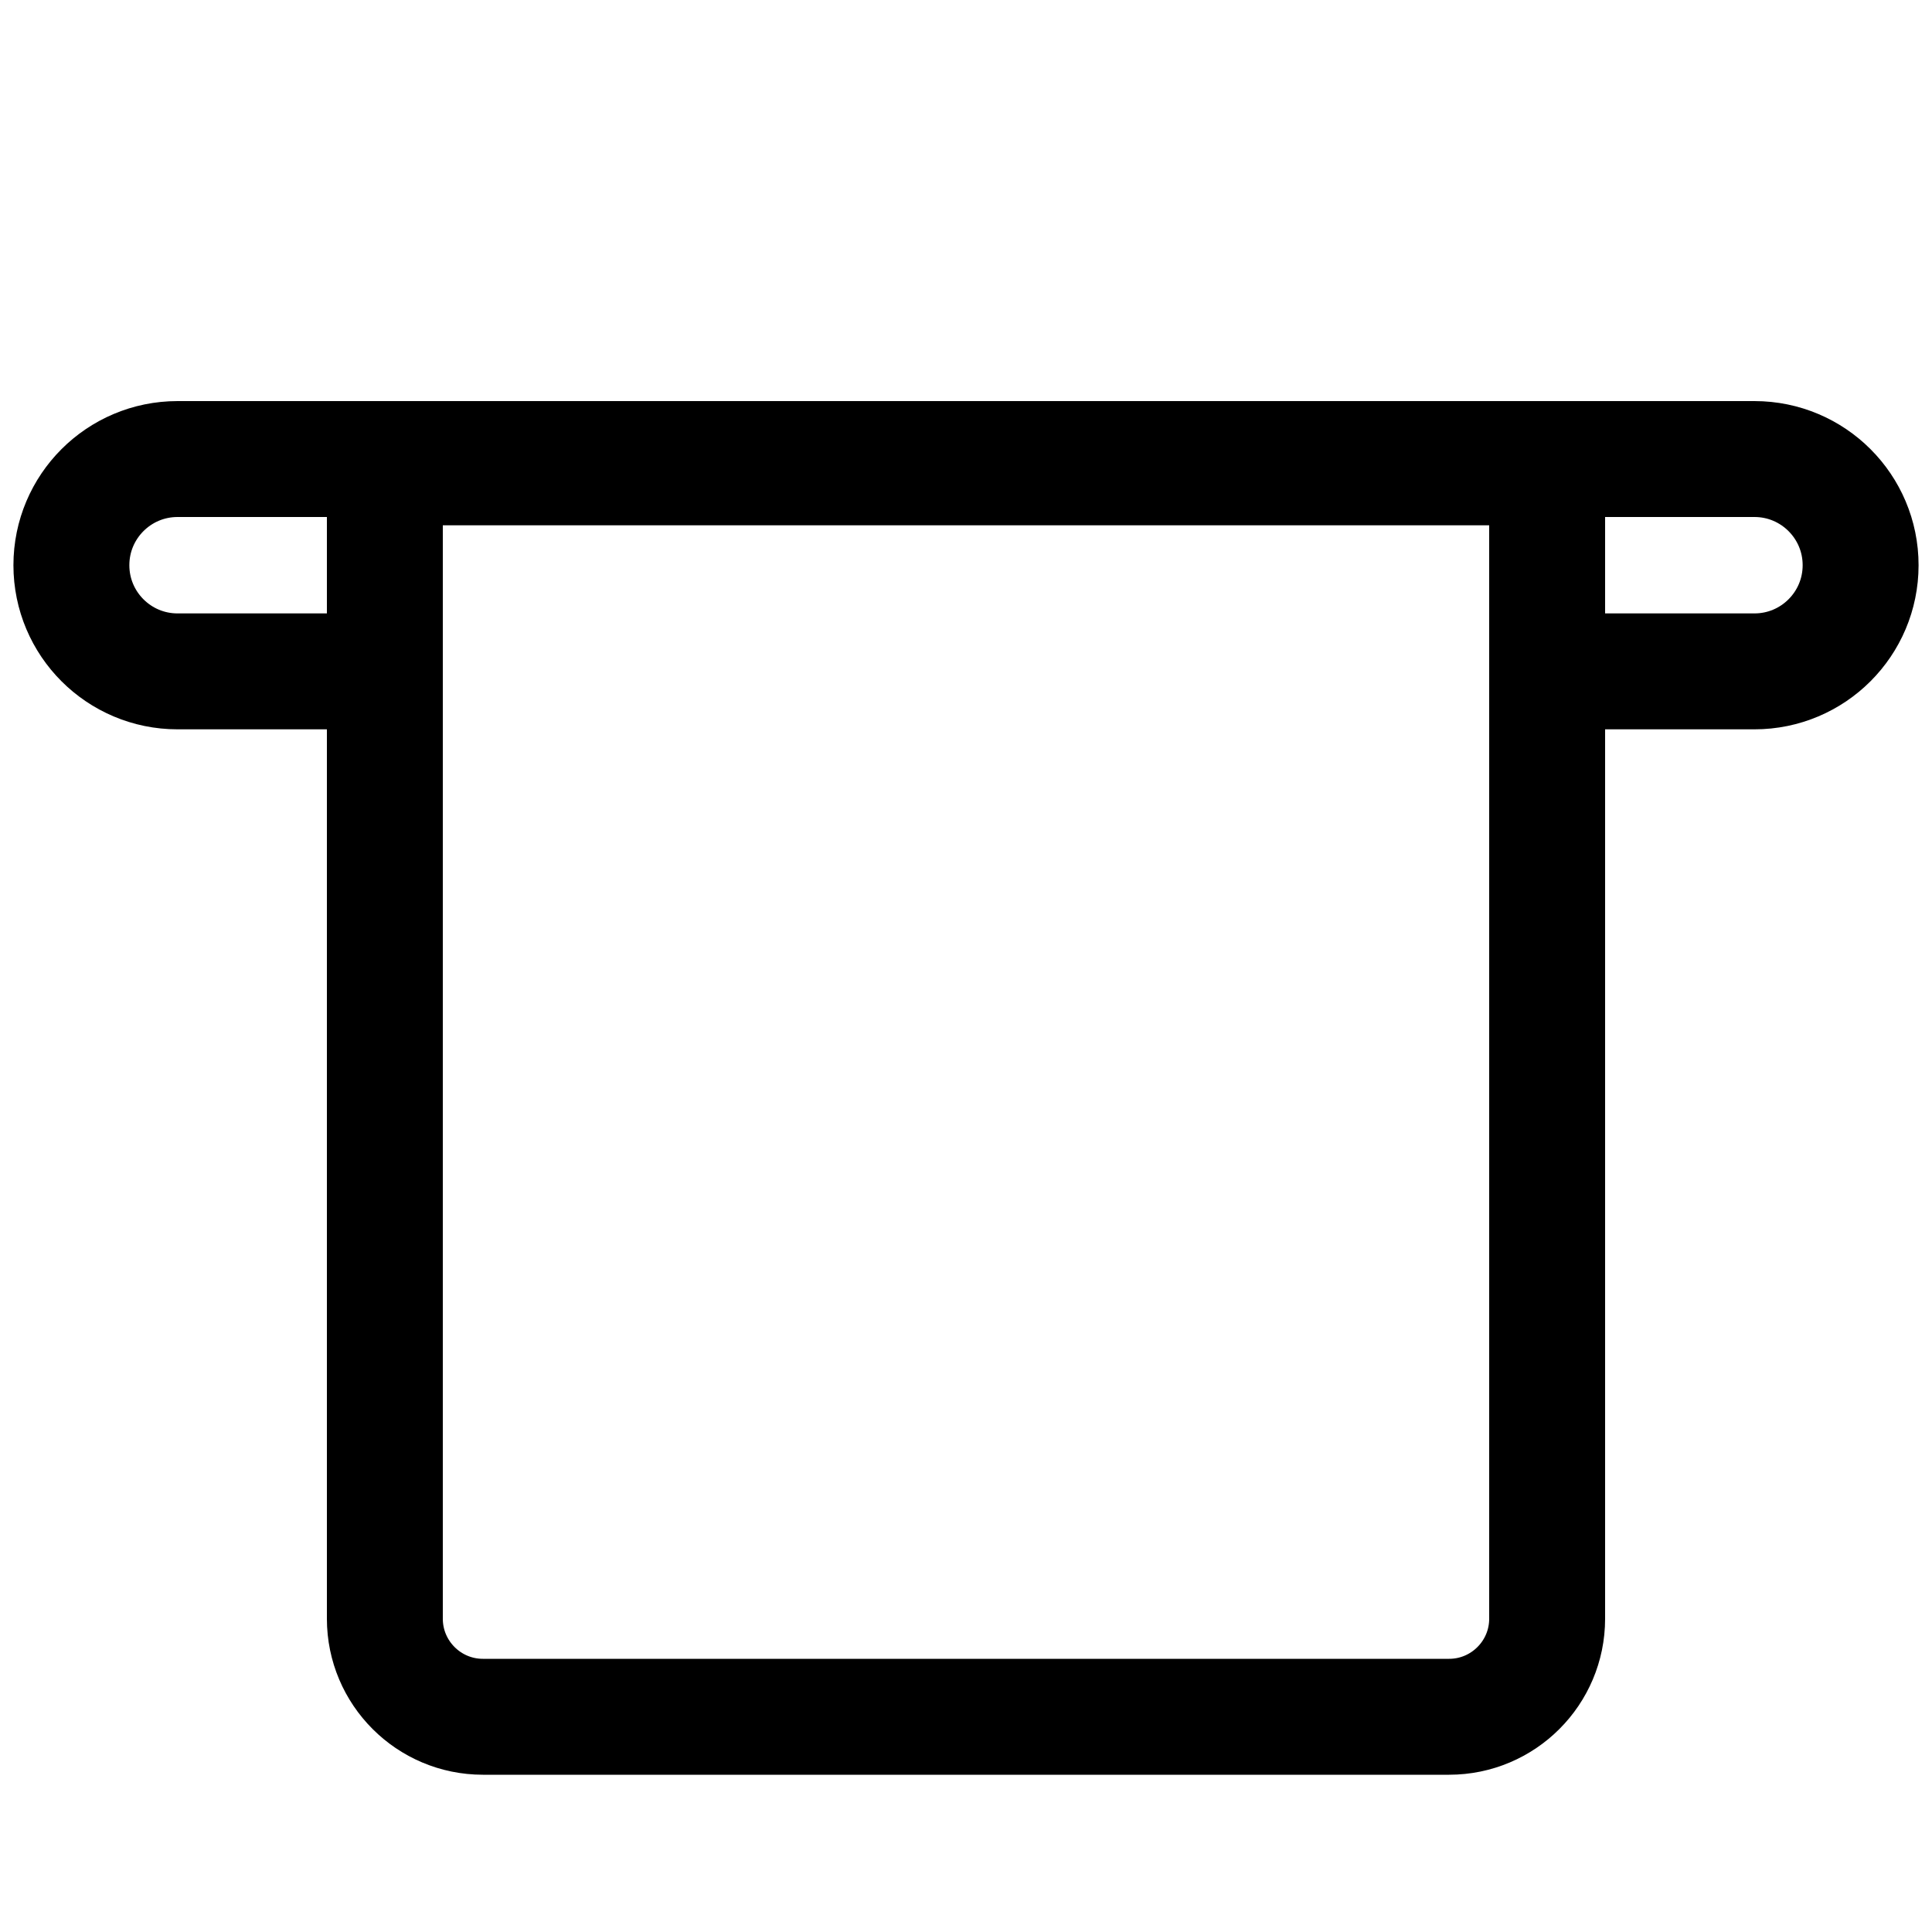
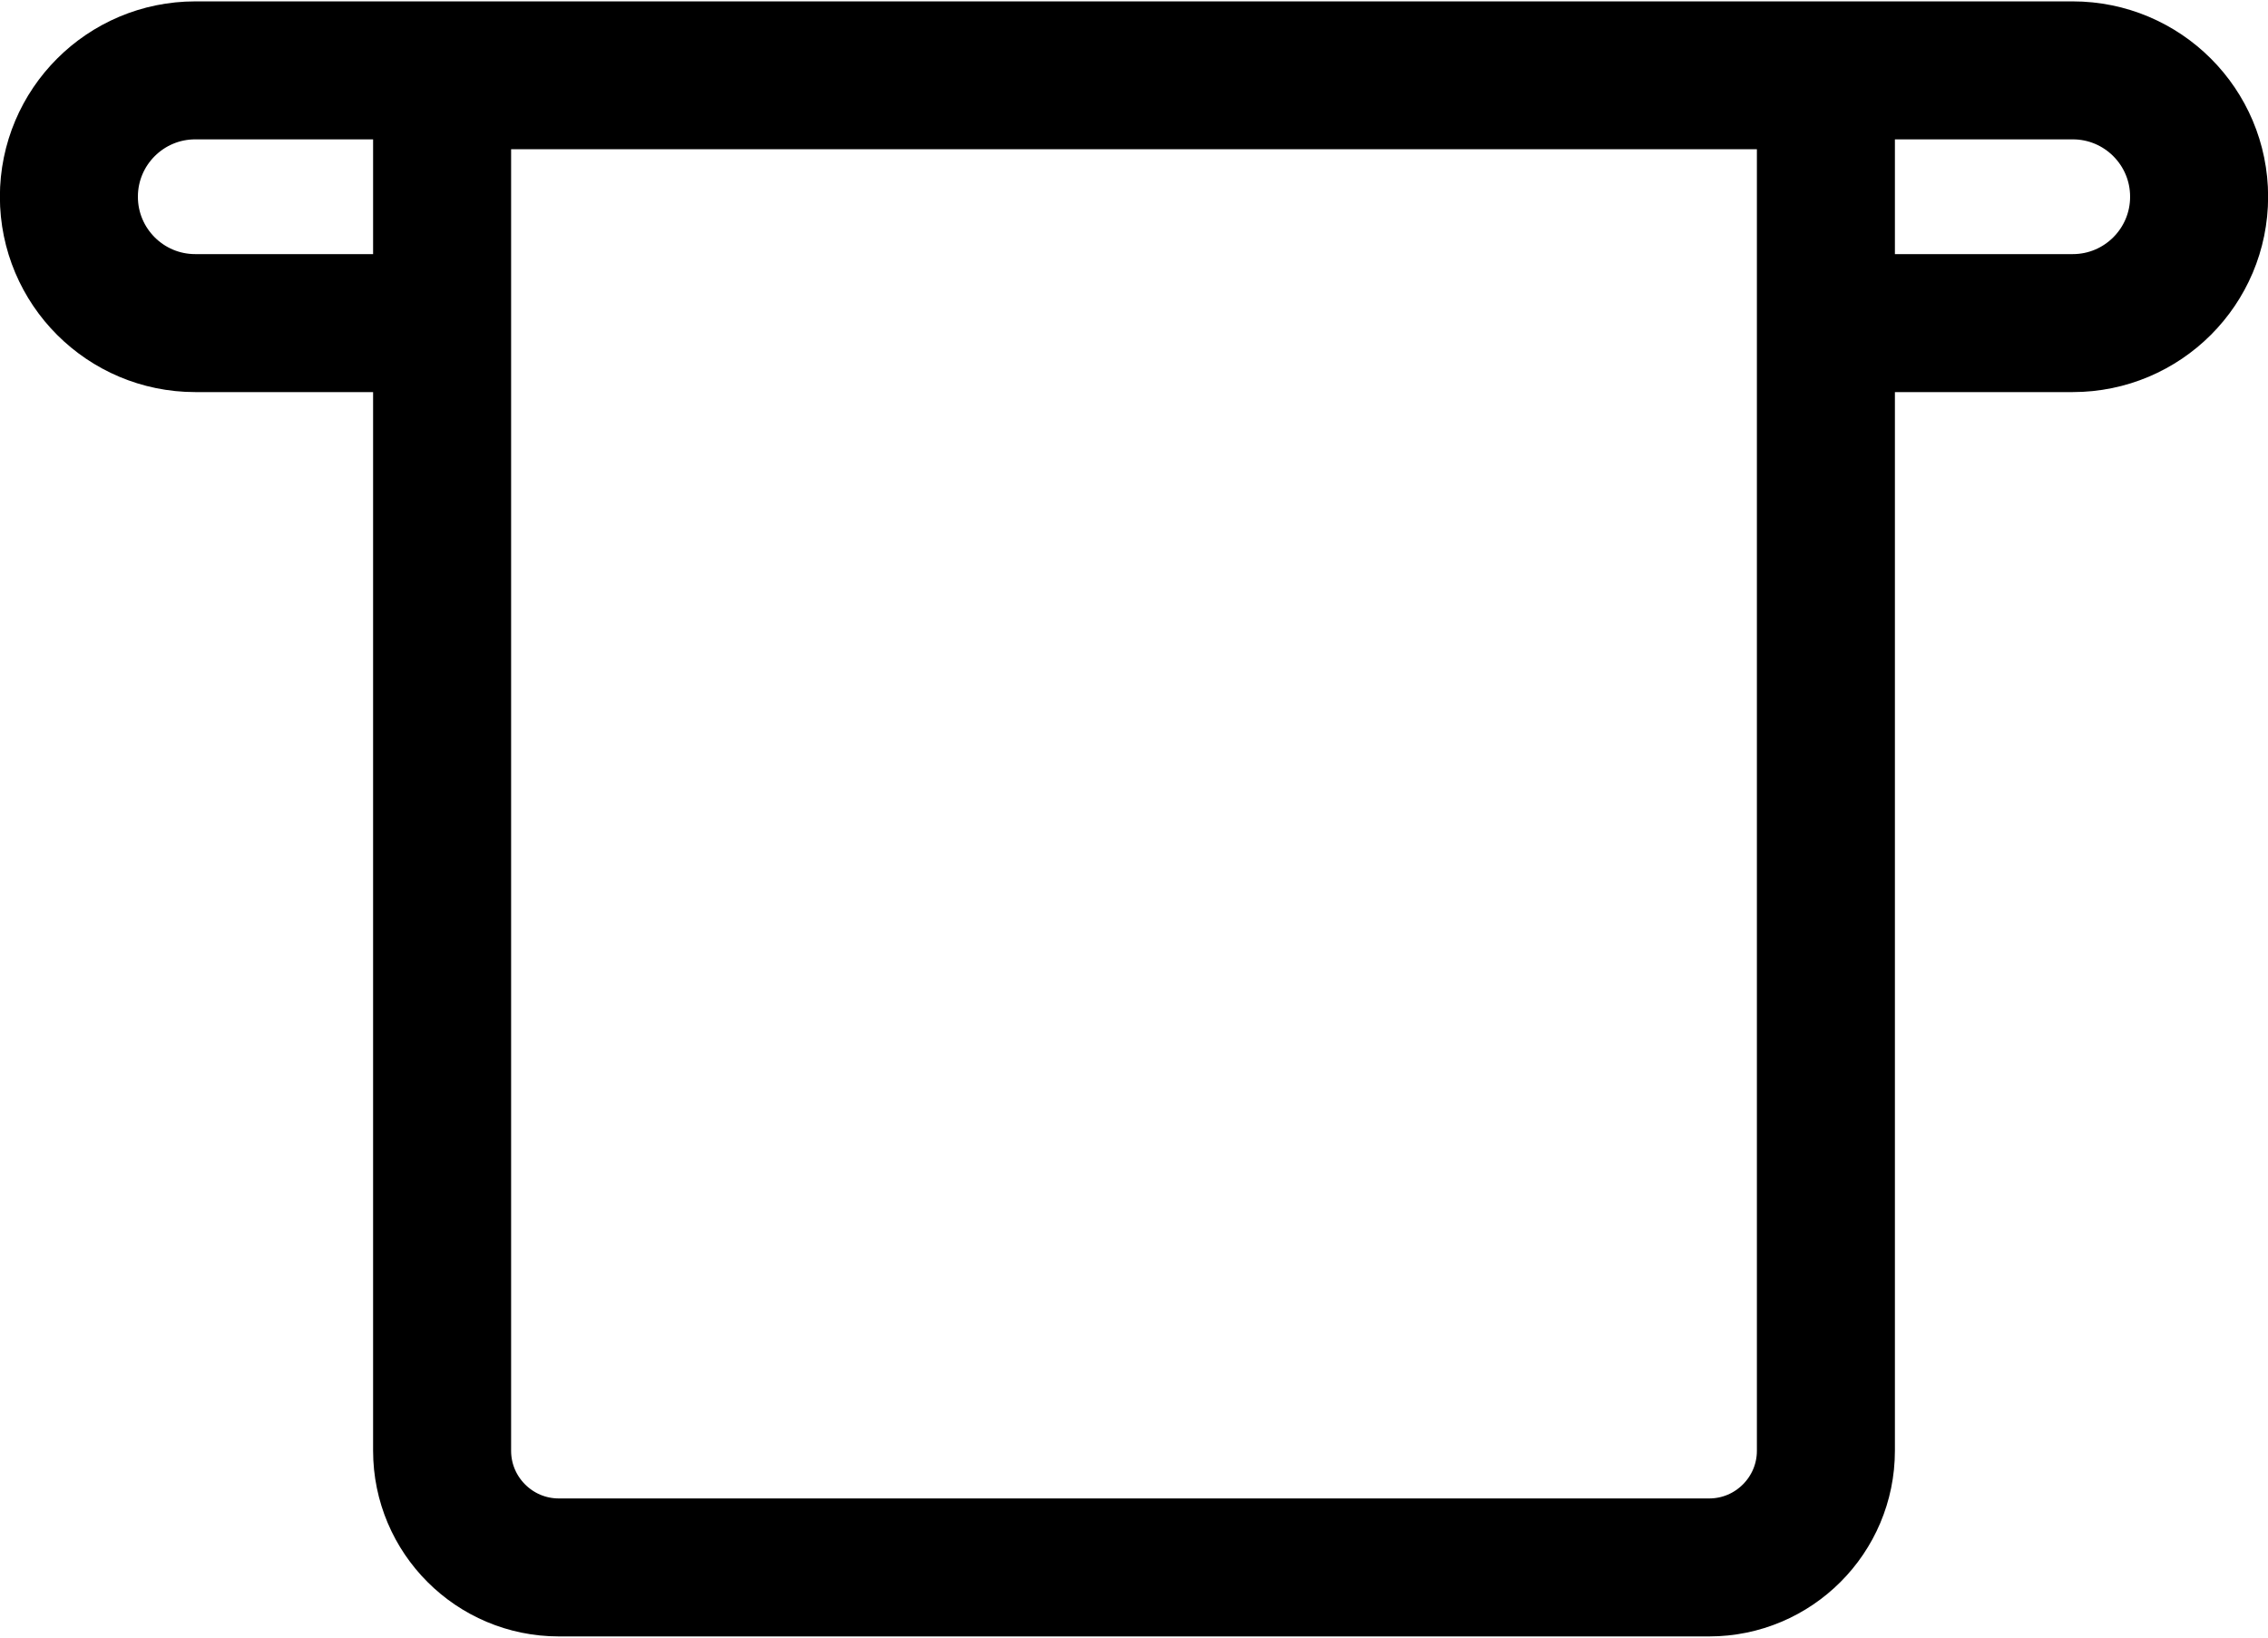
- <svg xmlns="http://www.w3.org/2000/svg" id="Vrstva_1" data-name="Vrstva 1" viewBox="0 0 200 200">
+ <svg xmlns="http://www.w3.org/2000/svg" id="Vrstva_1" data-name="Vrstva 1" viewBox="1.40 41.40 197.20 142.40">
  <defs>
    <style>
      .cls-1 {
        fill: none;
        stroke: #000;
        stroke-miterlimit: 10;
        stroke-width: 12px;
      }
    </style>
  </defs>
  <path class="cls-1" d="M39.84,48.38h120.32v119.19c0,5.6-4.55,10.15-10.15,10.15H49.99c-5.6,0-10.15-4.55-10.15-10.15V48.38h0Z" />
  <path class="cls-1" d="M160.16,69.5h21.46c6.07,0,10.99-4.92,10.99-10.99h0c0-6.07-4.92-10.99-10.99-10.99H18.38c-6.07,0-10.99,4.92-10.99,10.99h0c0,6.07,4.92,10.99,10.99,10.99h21.46" />
</svg>
